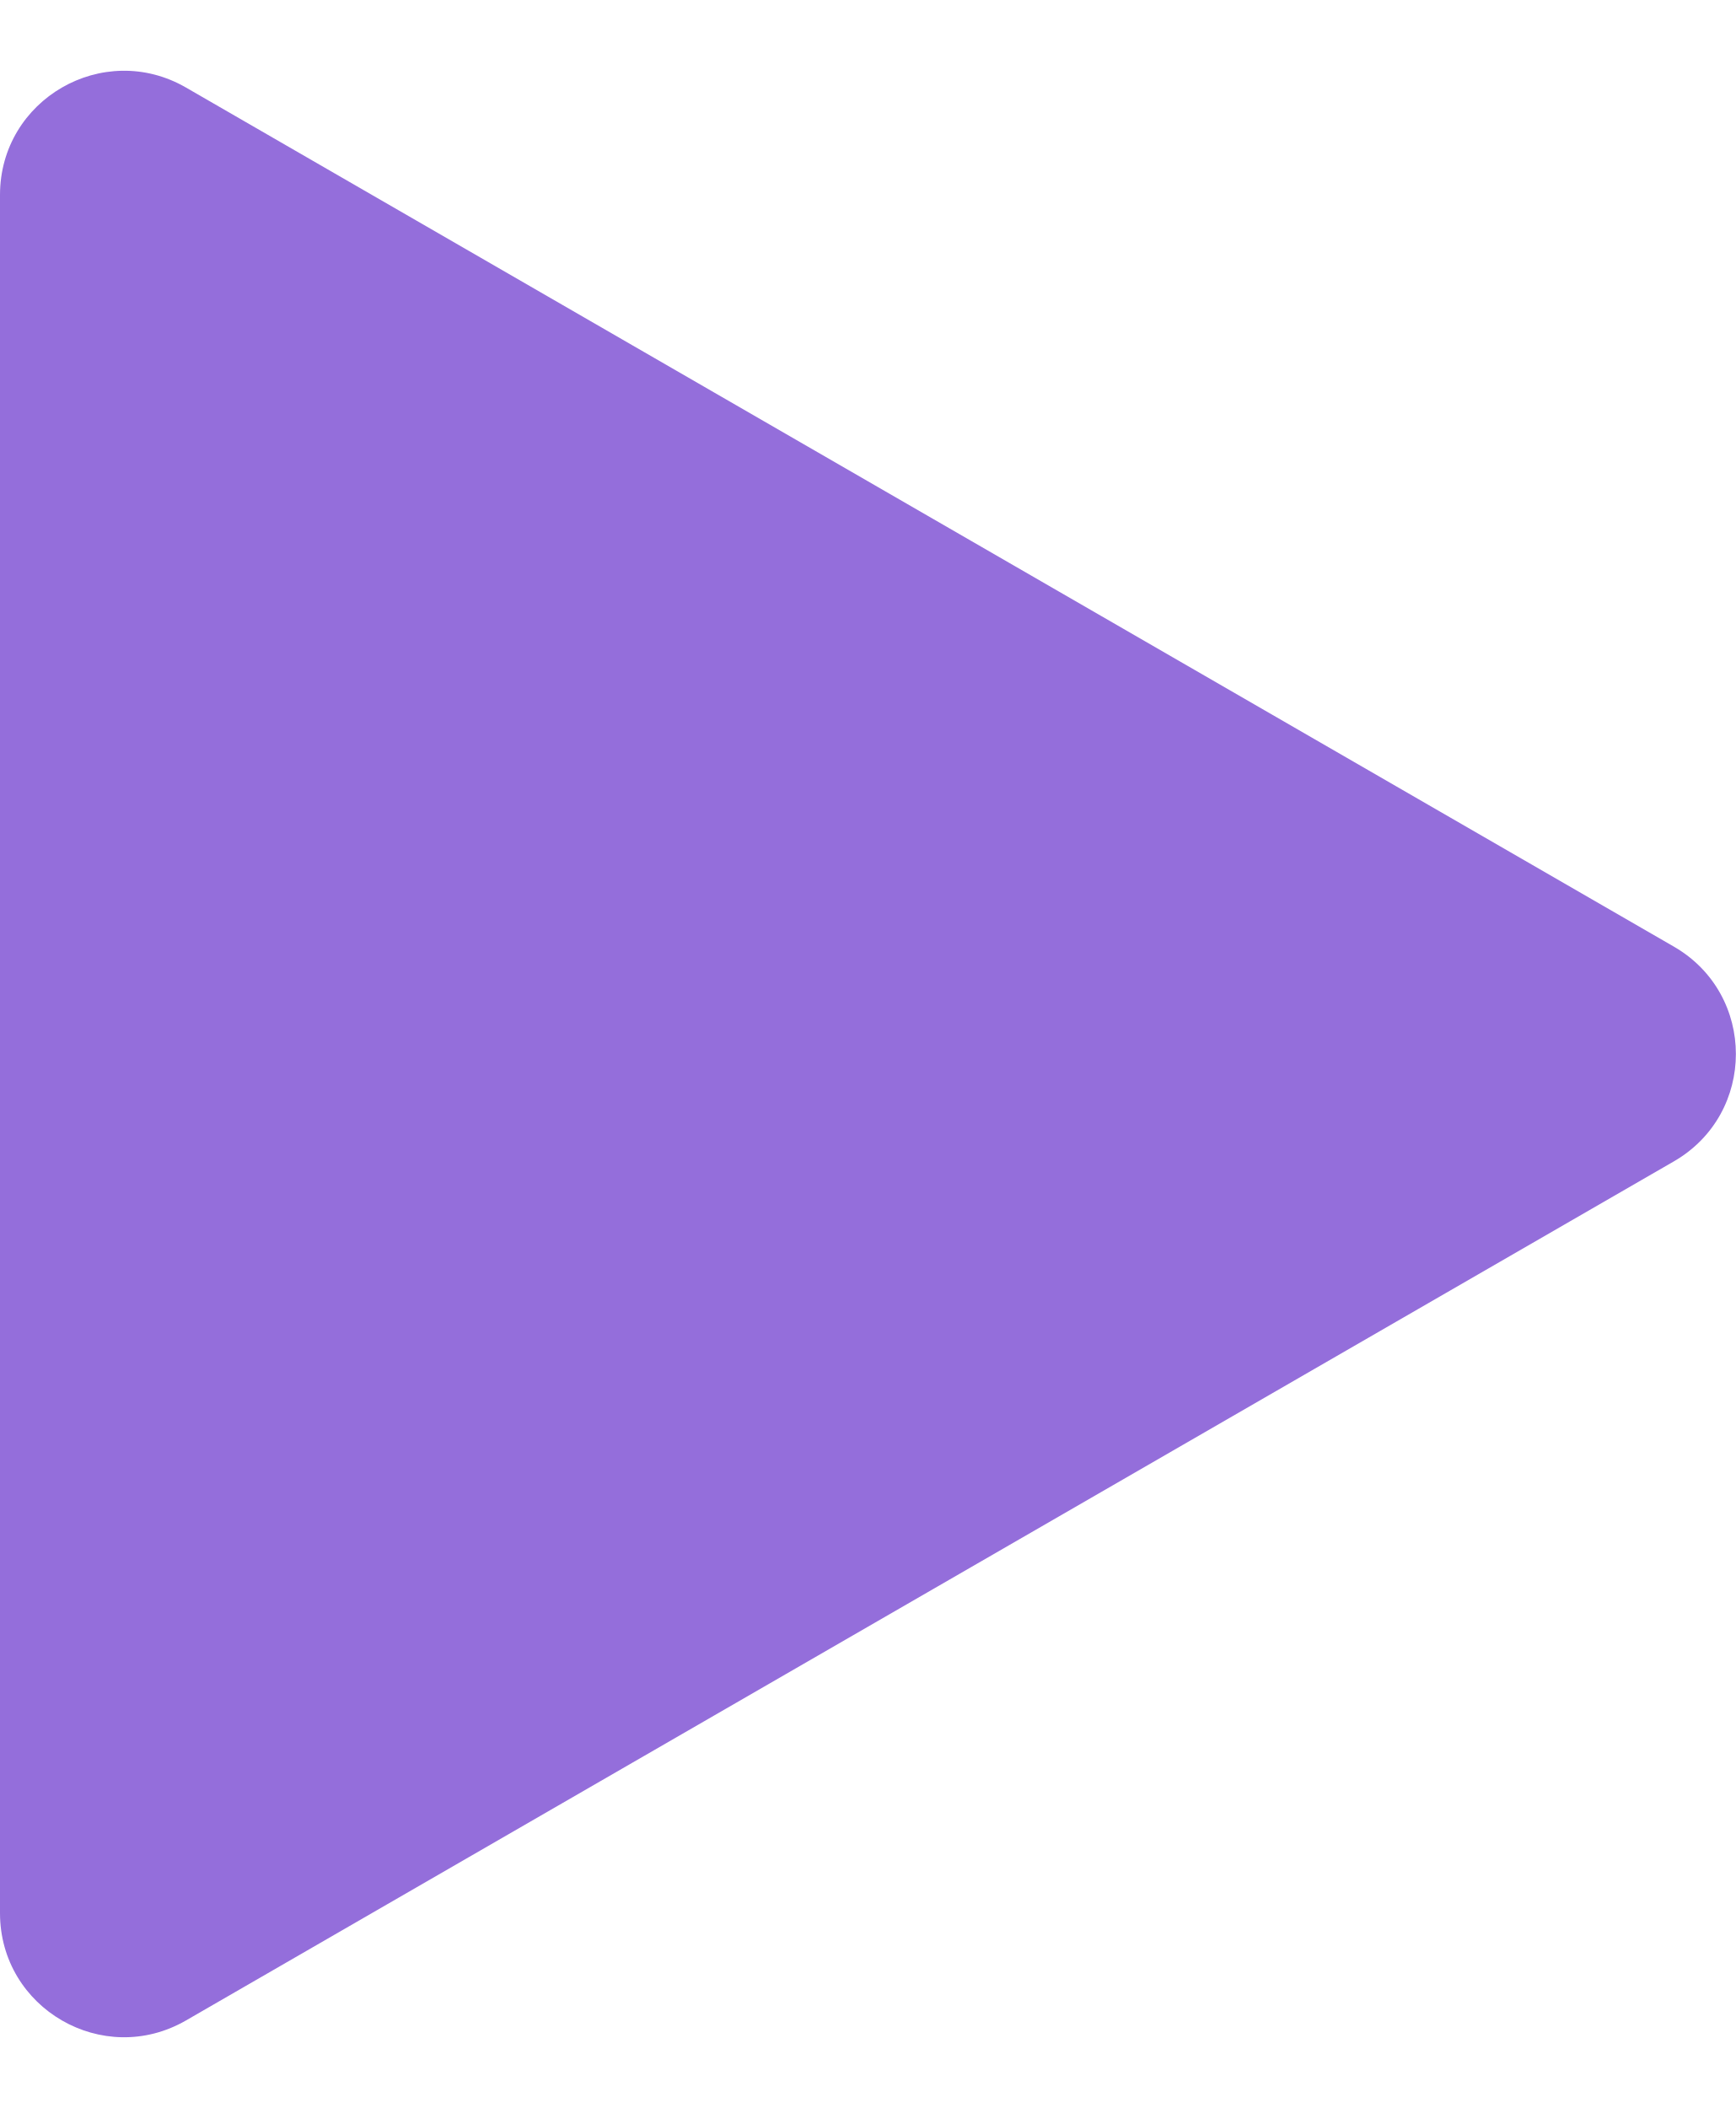
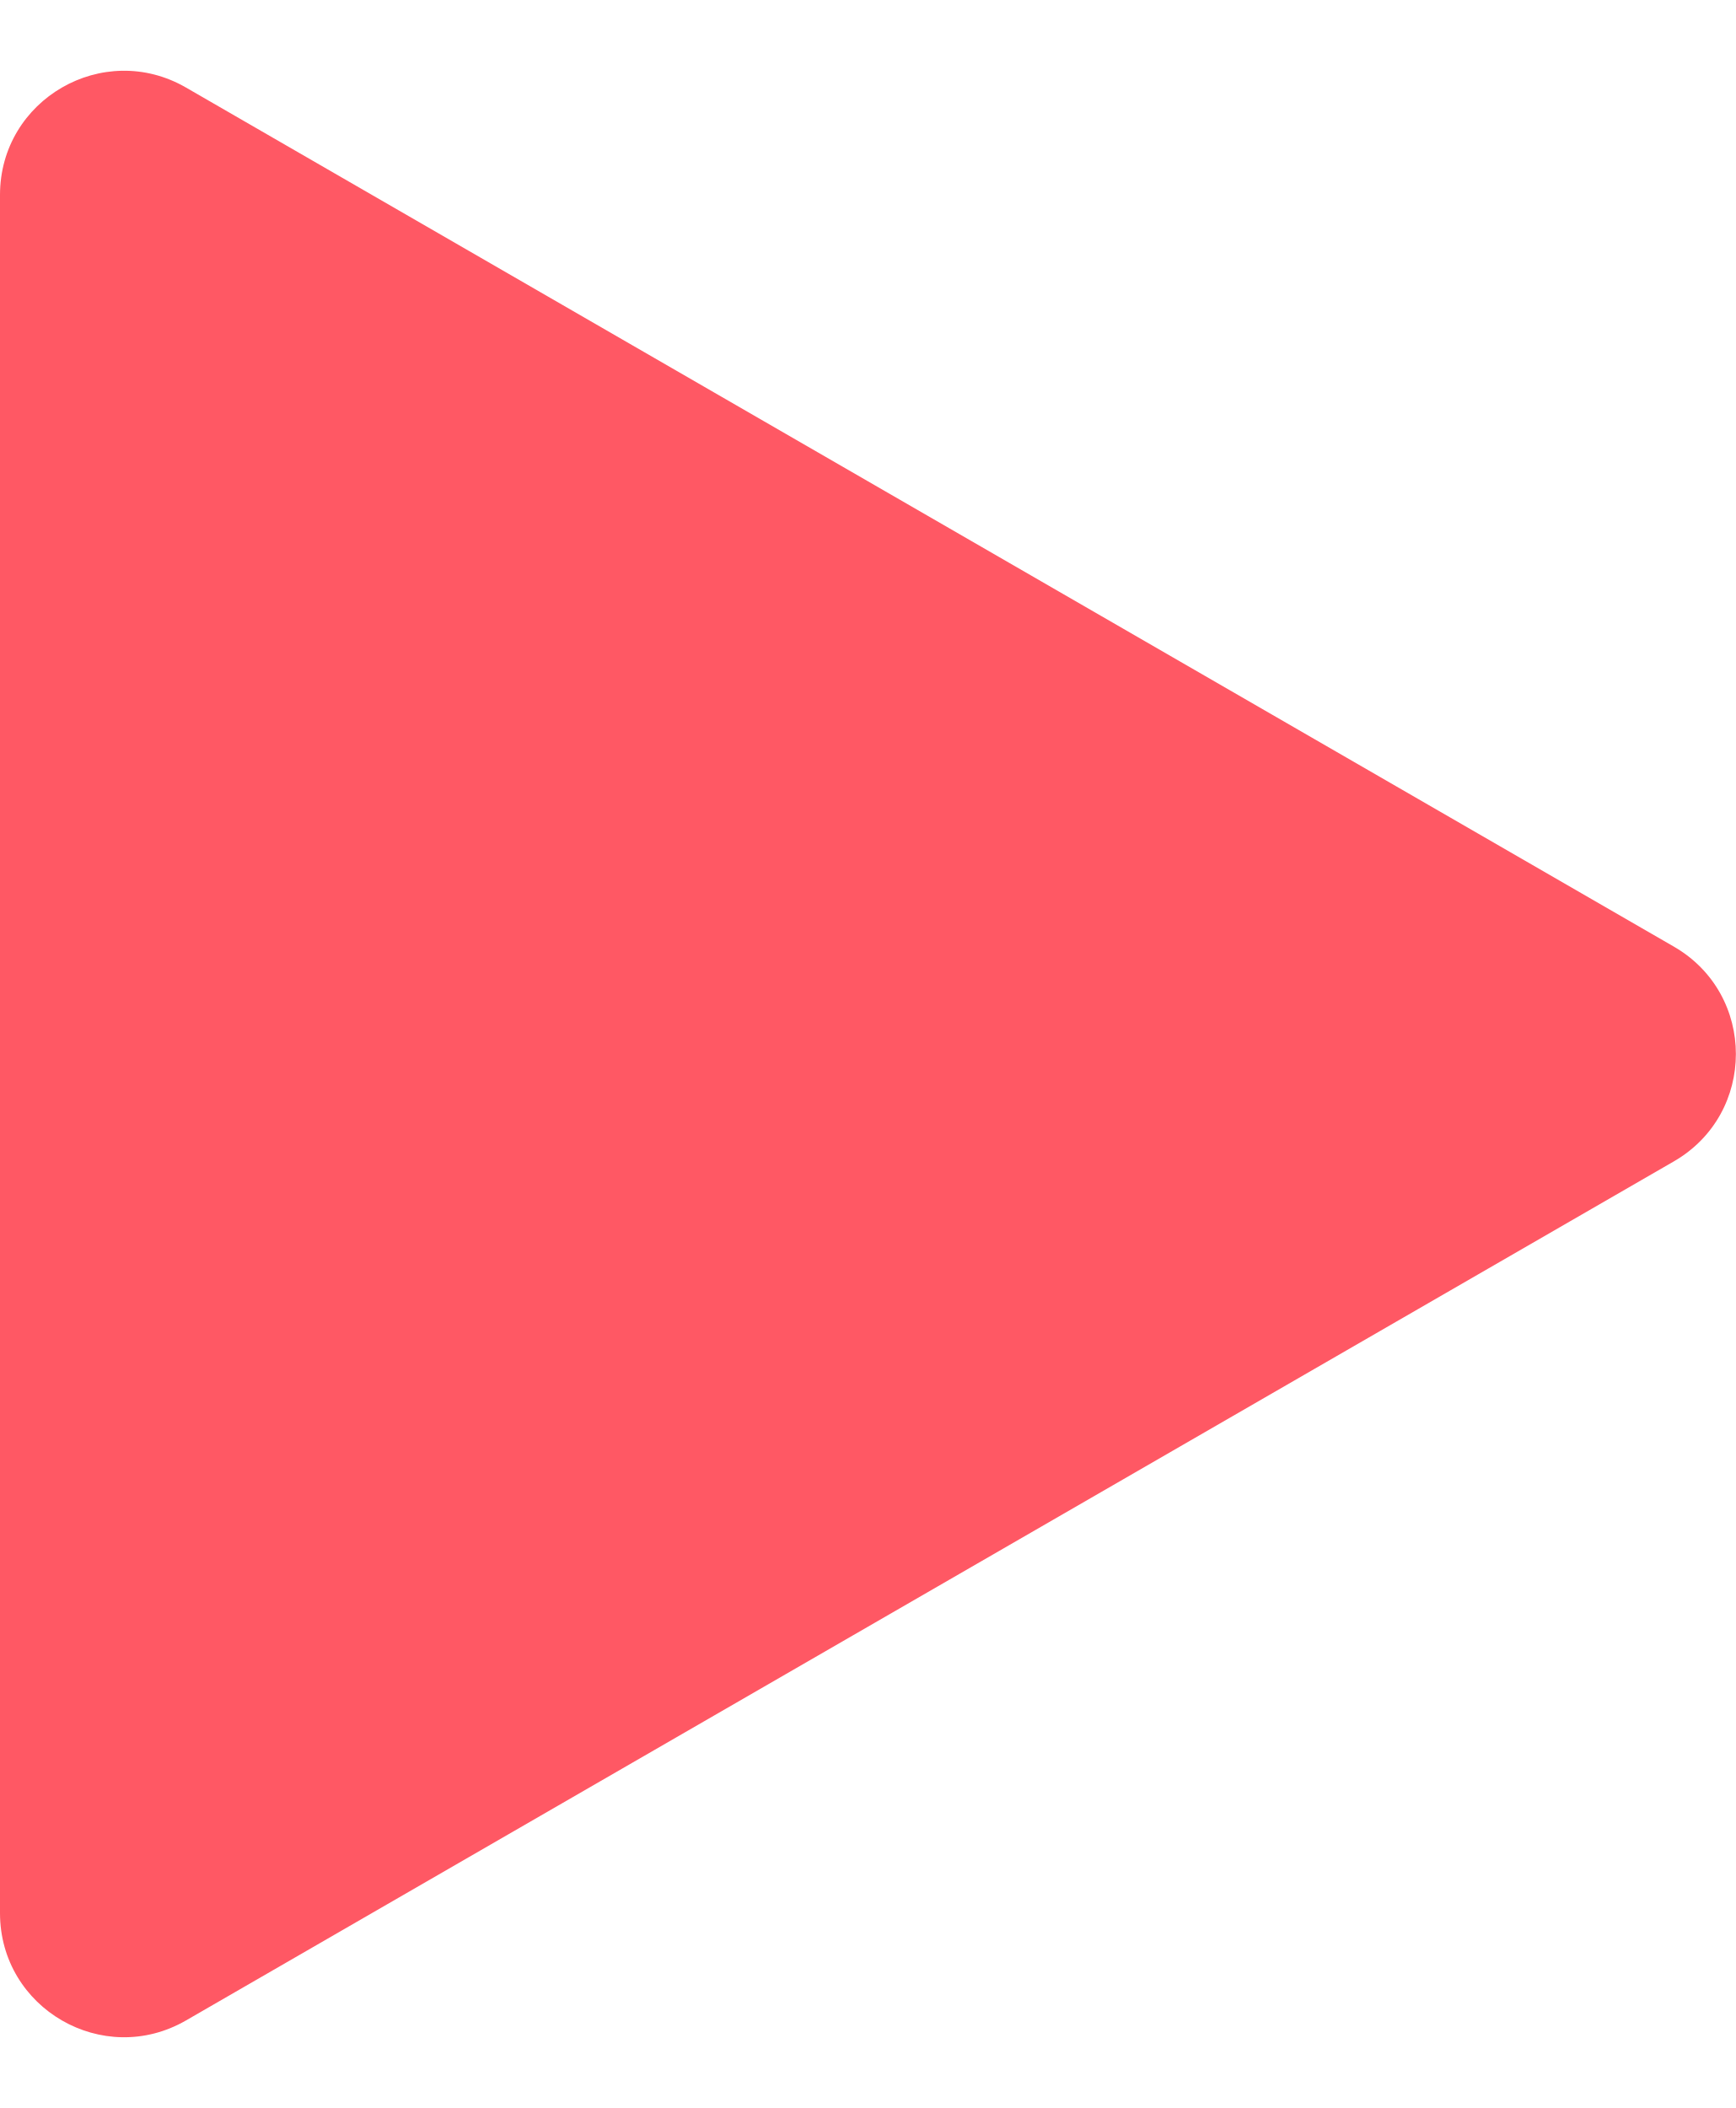
<svg xmlns="http://www.w3.org/2000/svg" width="14" height="17" viewBox="0 0 14 17" fill="none">
-   <path d="M13.5 7.634C14.167 8.019 14.167 8.981 13.5 9.366L1.5 16.294C0.833 16.679 0 16.198 0 15.428L0 1.572C0 0.802 0.833 0.321 1.5 0.706L13.5 7.634Z" fill="#946EDB" />
+   <path d="M13.5 7.634C14.167 8.019 14.167 8.981 13.5 9.366L1.5 16.294C0.833 16.679 0 16.198 0 15.428L0 1.572C0 0.802 0.833 0.321 1.5 0.706L13.5 7.634Z" fill="#FF5864" />
</svg>
